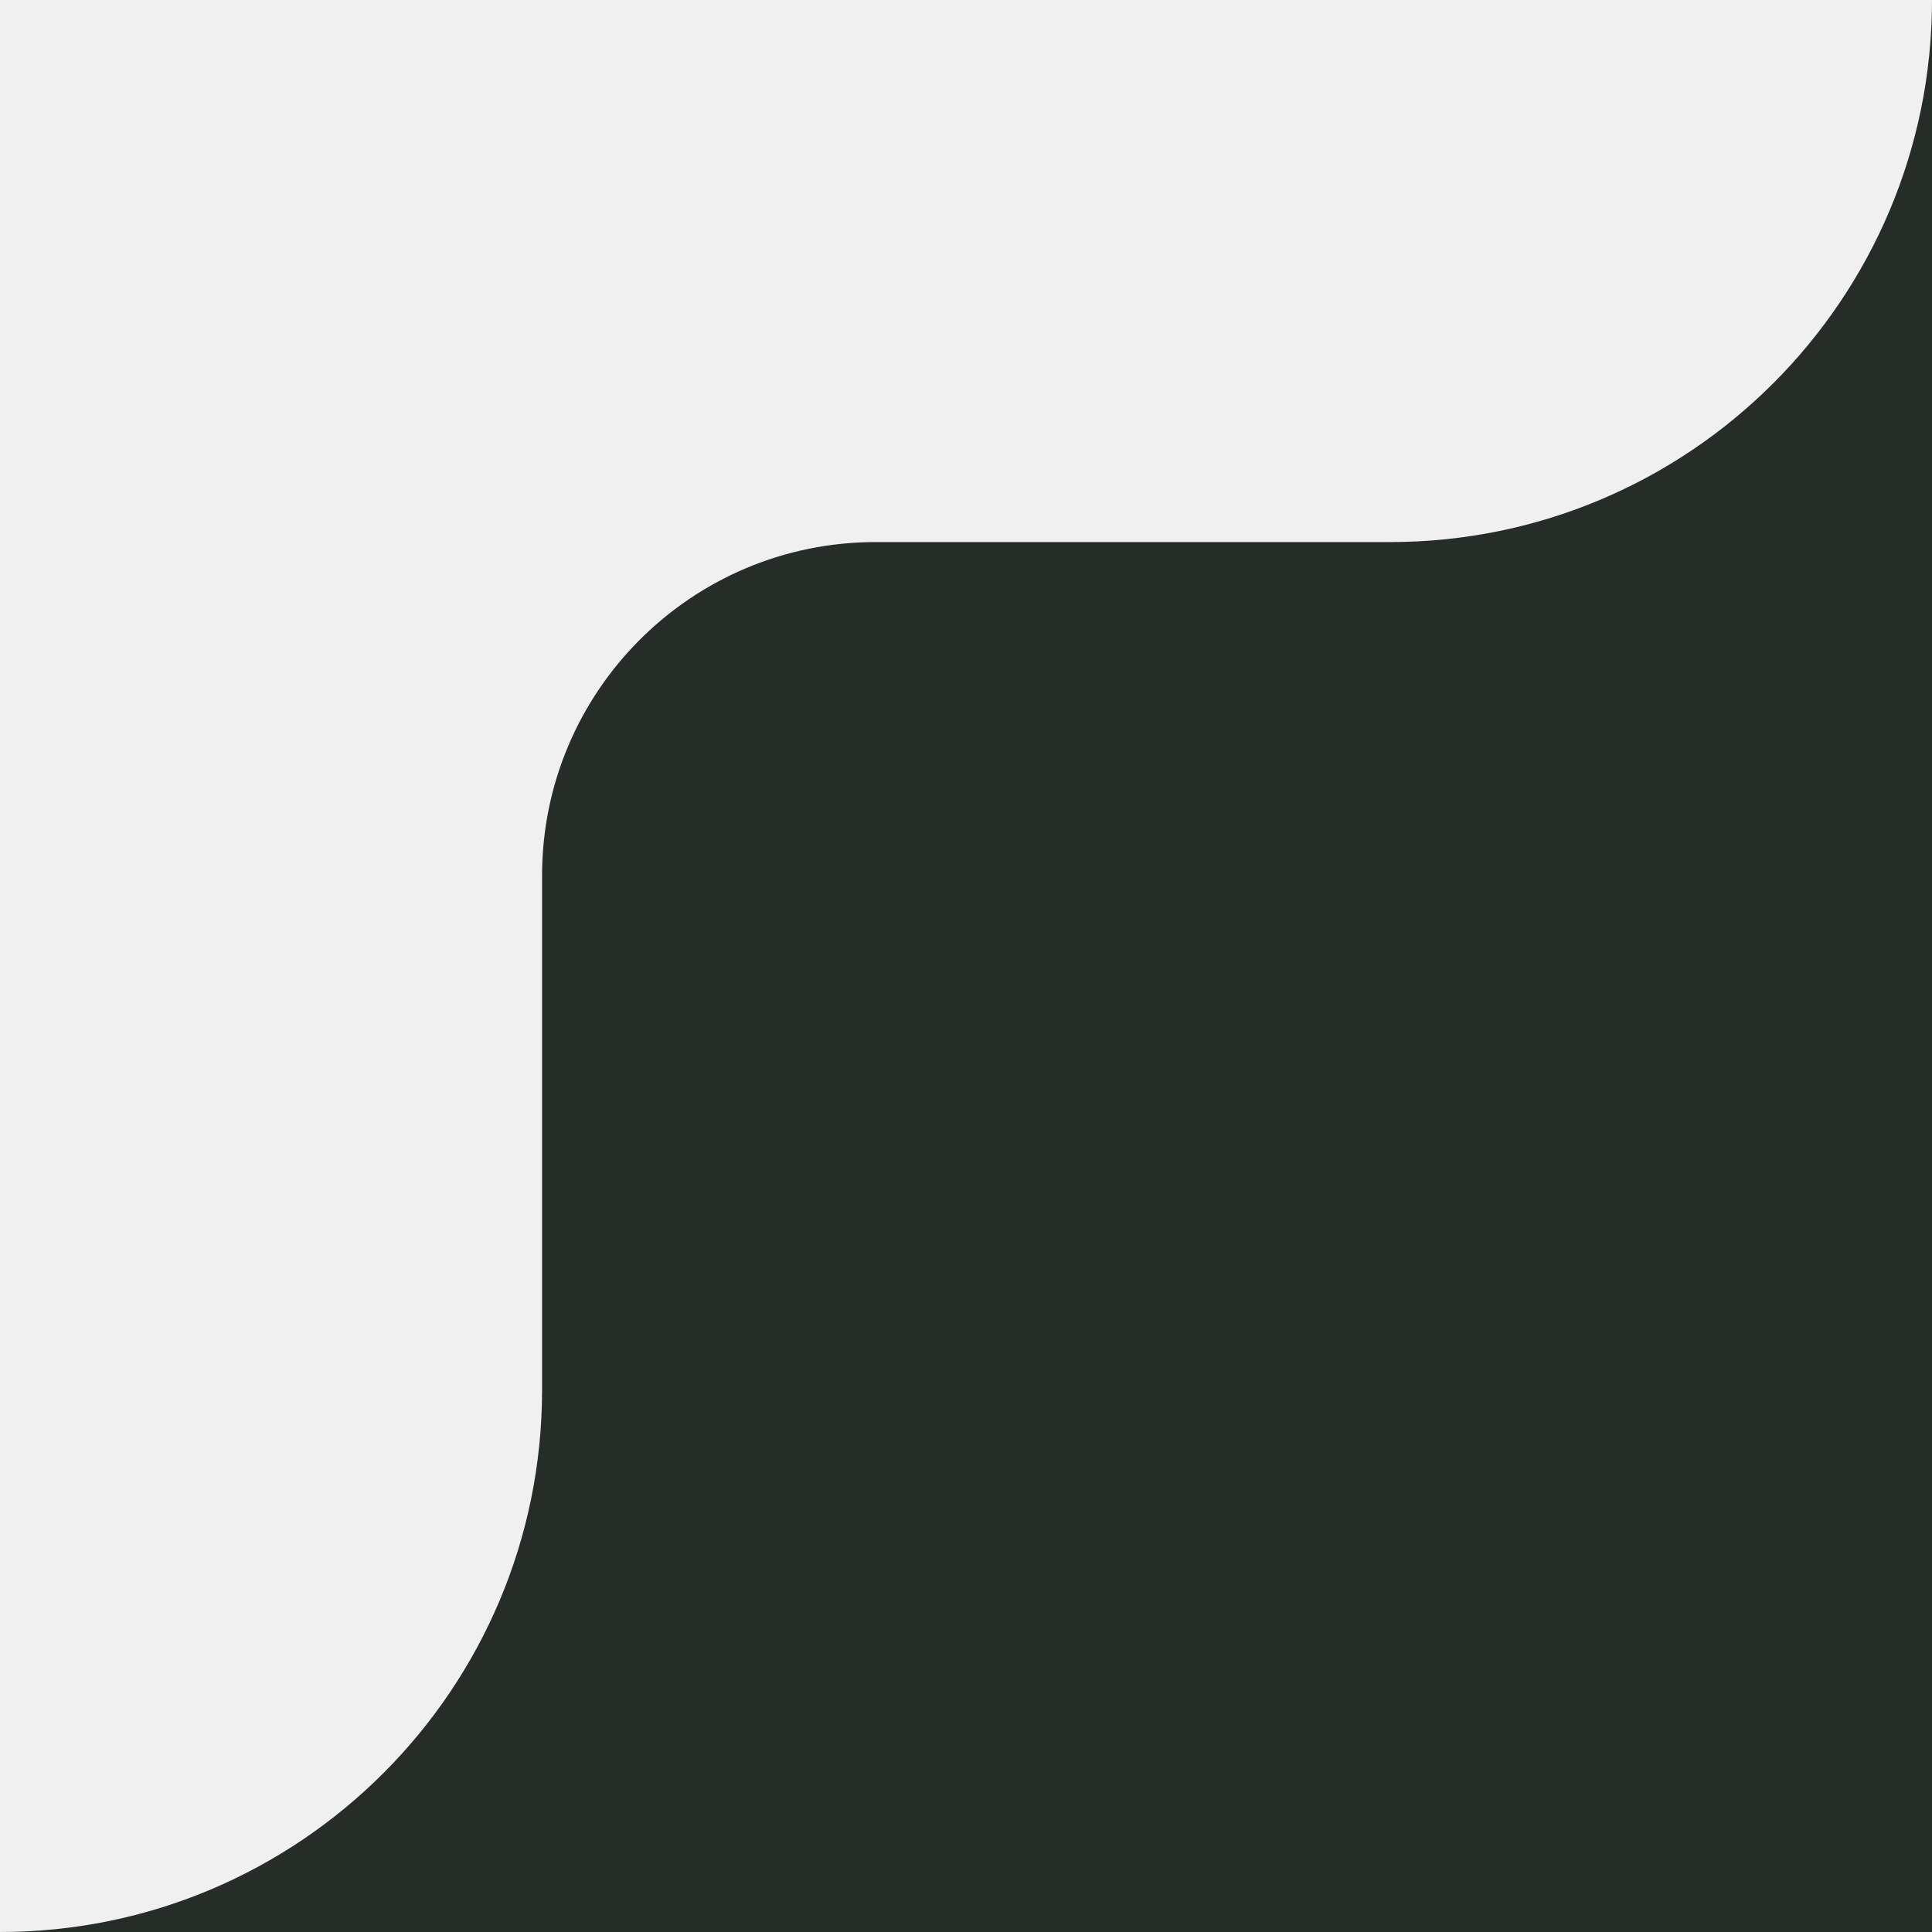
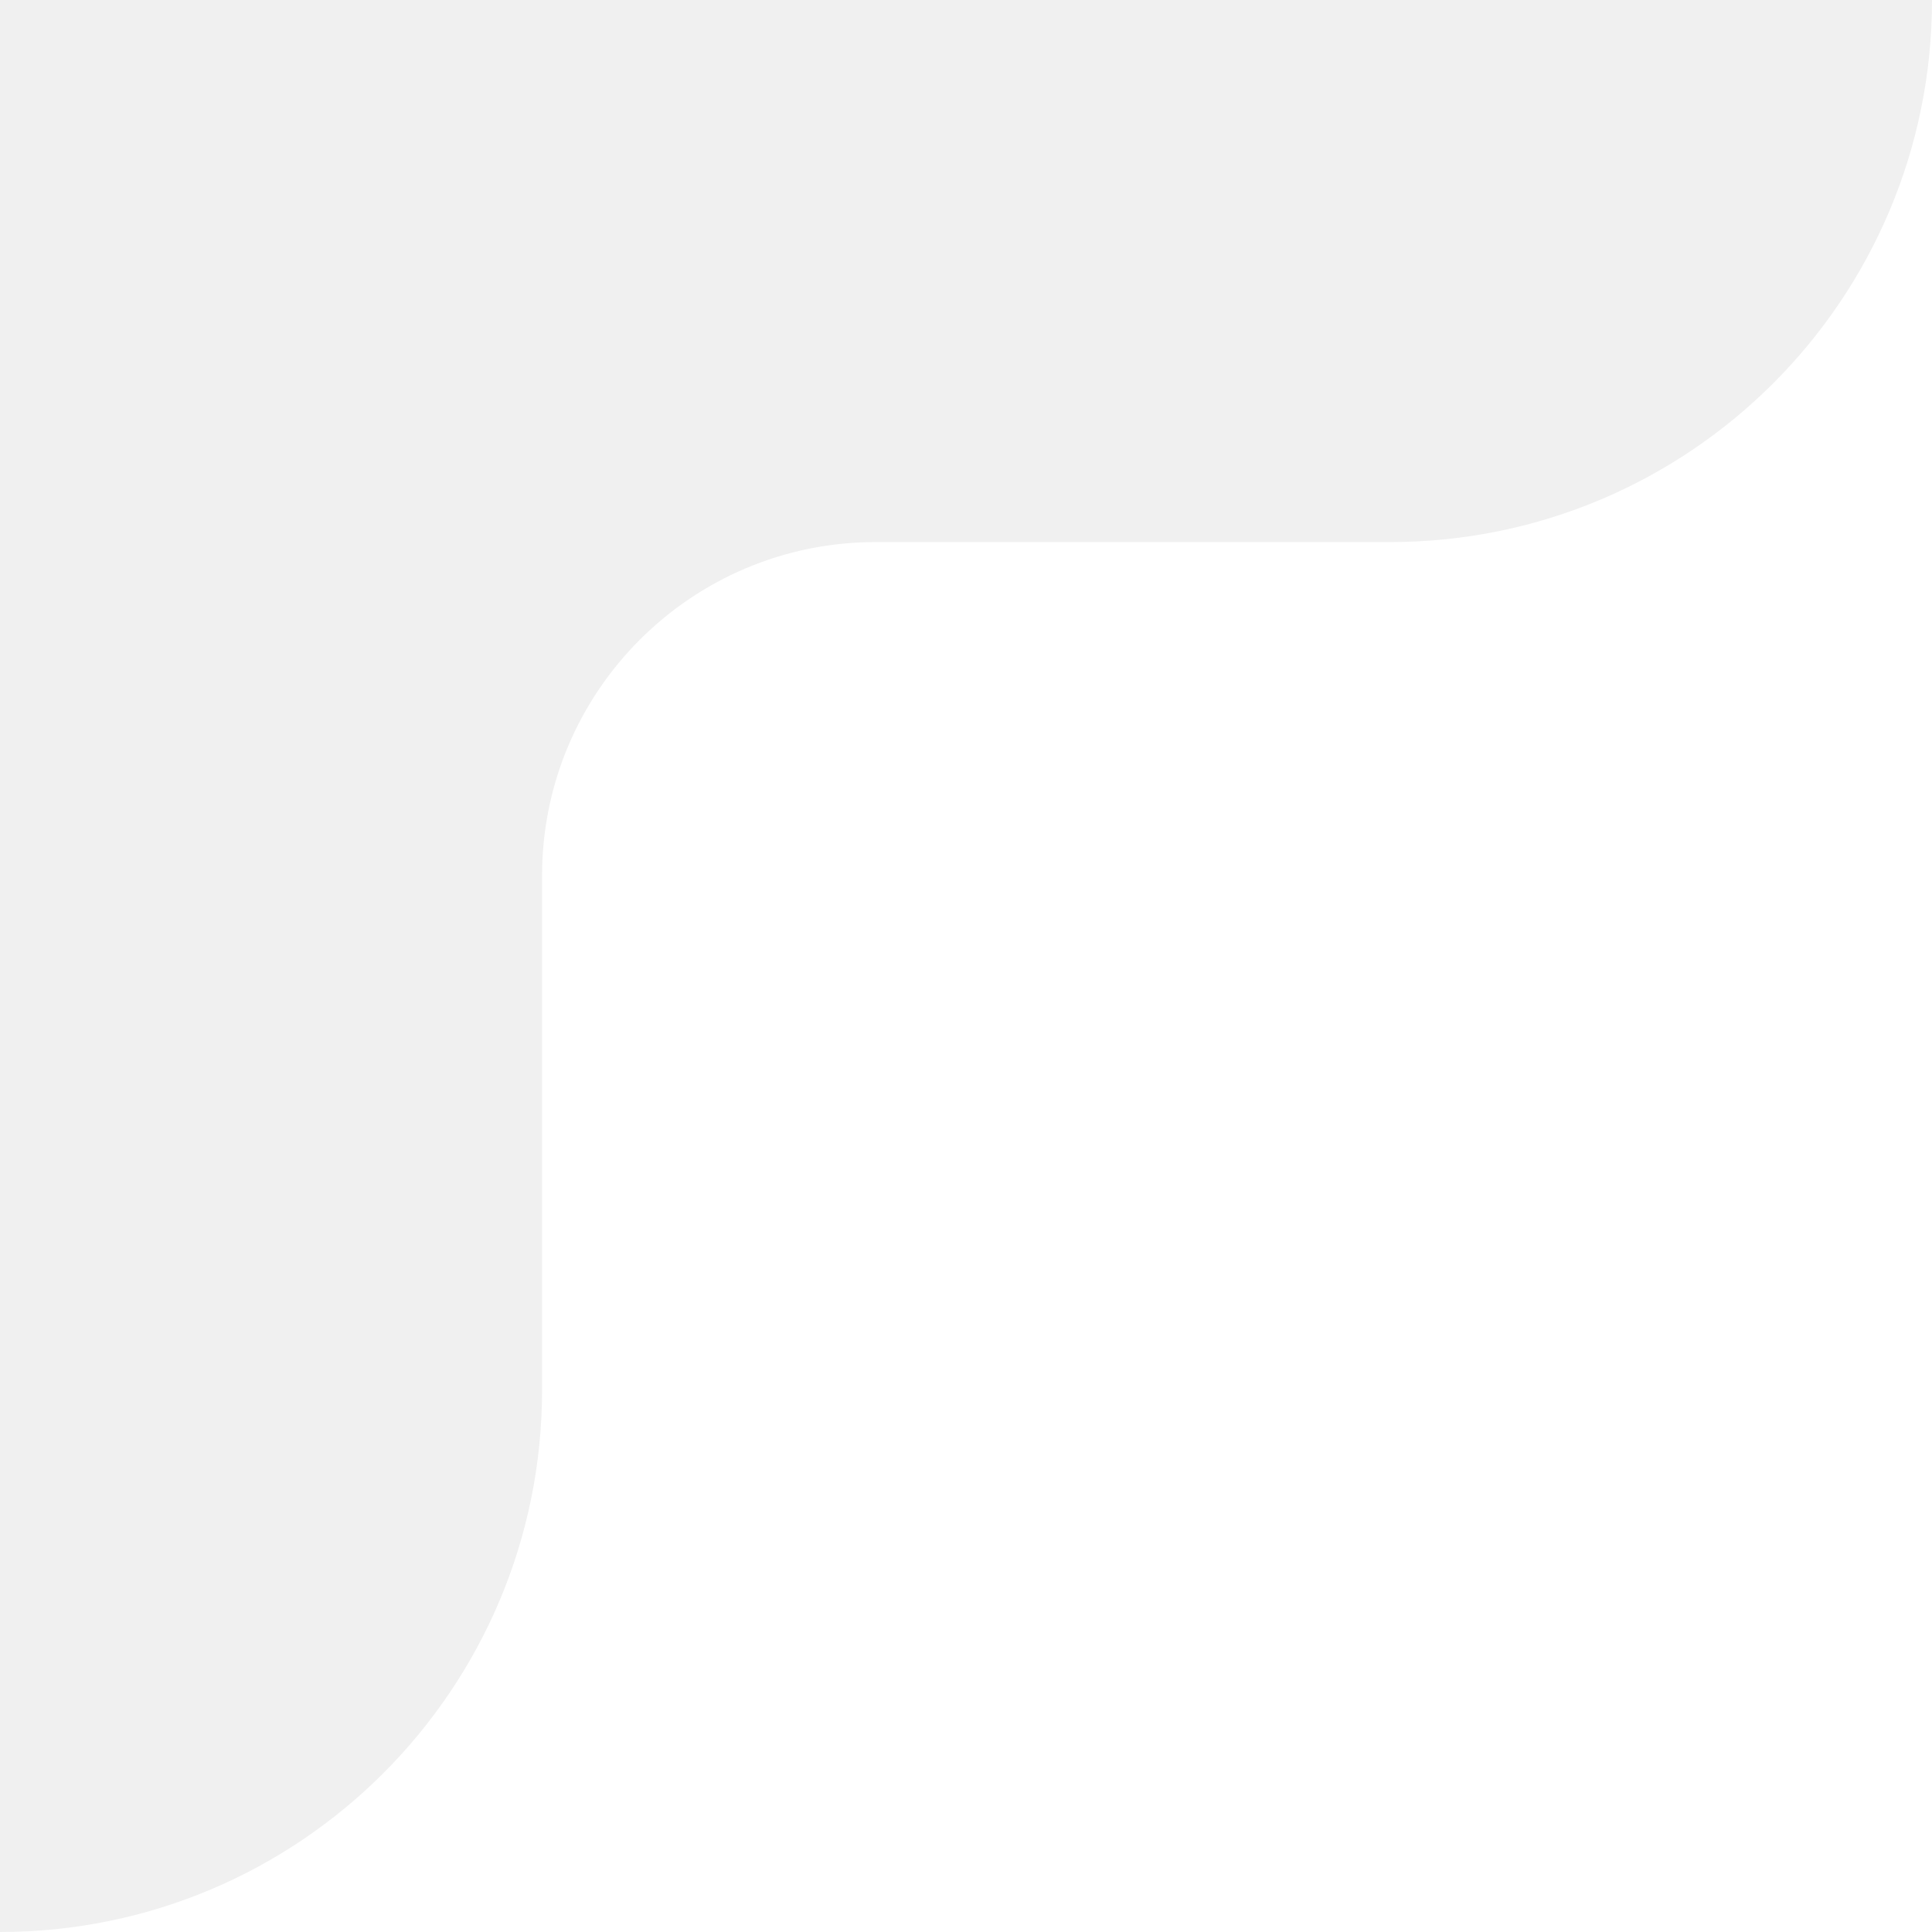
- <svg xmlns="http://www.w3.org/2000/svg" width="139" height="139" viewBox="0 0 139 139" fill="none">
+ <svg xmlns="http://www.w3.org/2000/svg" width="139" height="139" viewBox="0 0 139 139" fill="none" style="background-blend-mode:multiply;">
  <g clip-path="url(#clip0_557_2)">
-     <path fill-rule="evenodd" clip-rule="evenodd" d="M39 100C39 121.539 21.539 139 0 139H39H139V39V0C139 21.539 121.539 39 100 39H63C49.745 39 39 49.745 39 63V100Z" fill="#262D29" />
+     <path fill-rule="evenodd" clip-rule="evenodd" d="M39 100C39 121.539 21.539 139 0 139H39H139V39V0C139 21.539 121.539 39 100 39H63C49.745 39 39 49.745 39 63V100Z" fill="#fff" />
  </g>
  <defs>
    <clipPath id="clip0_557_2">
-       <rect width="139" height="139" fill="#262D29" />
+       <rect width="139" height="139" fill="#fff" />
    </clipPath>
  </defs>
</svg>
